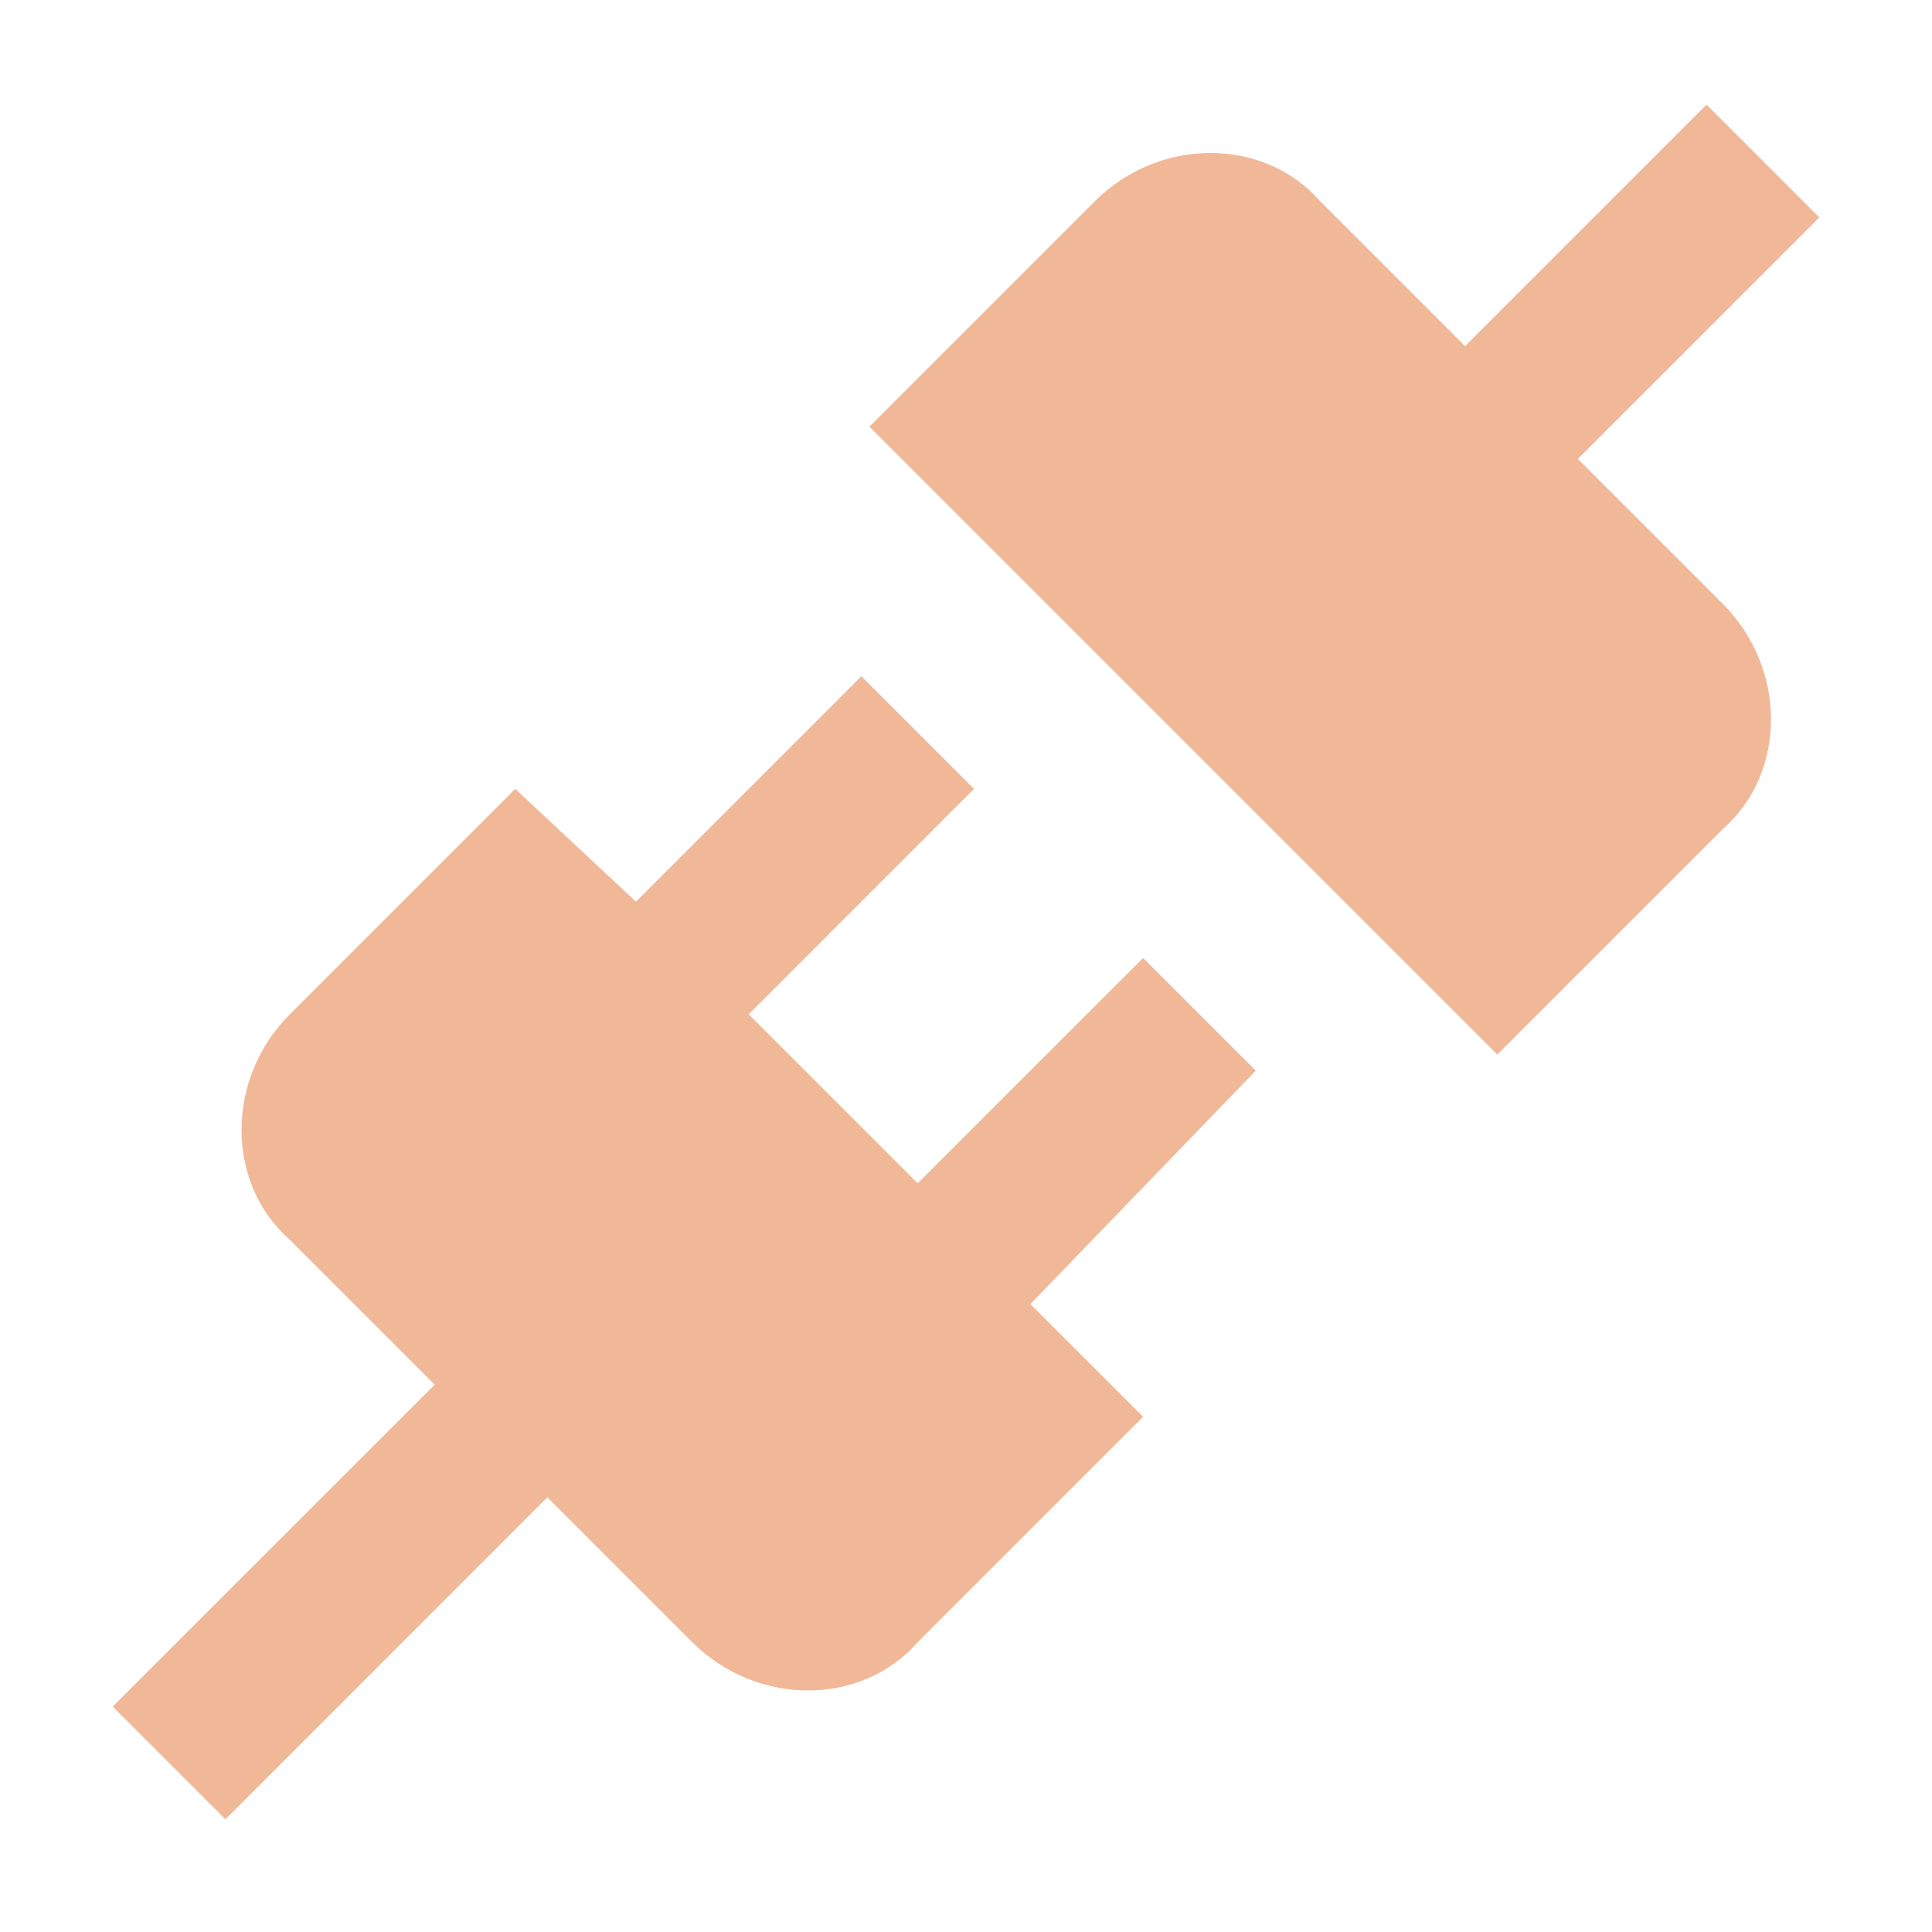
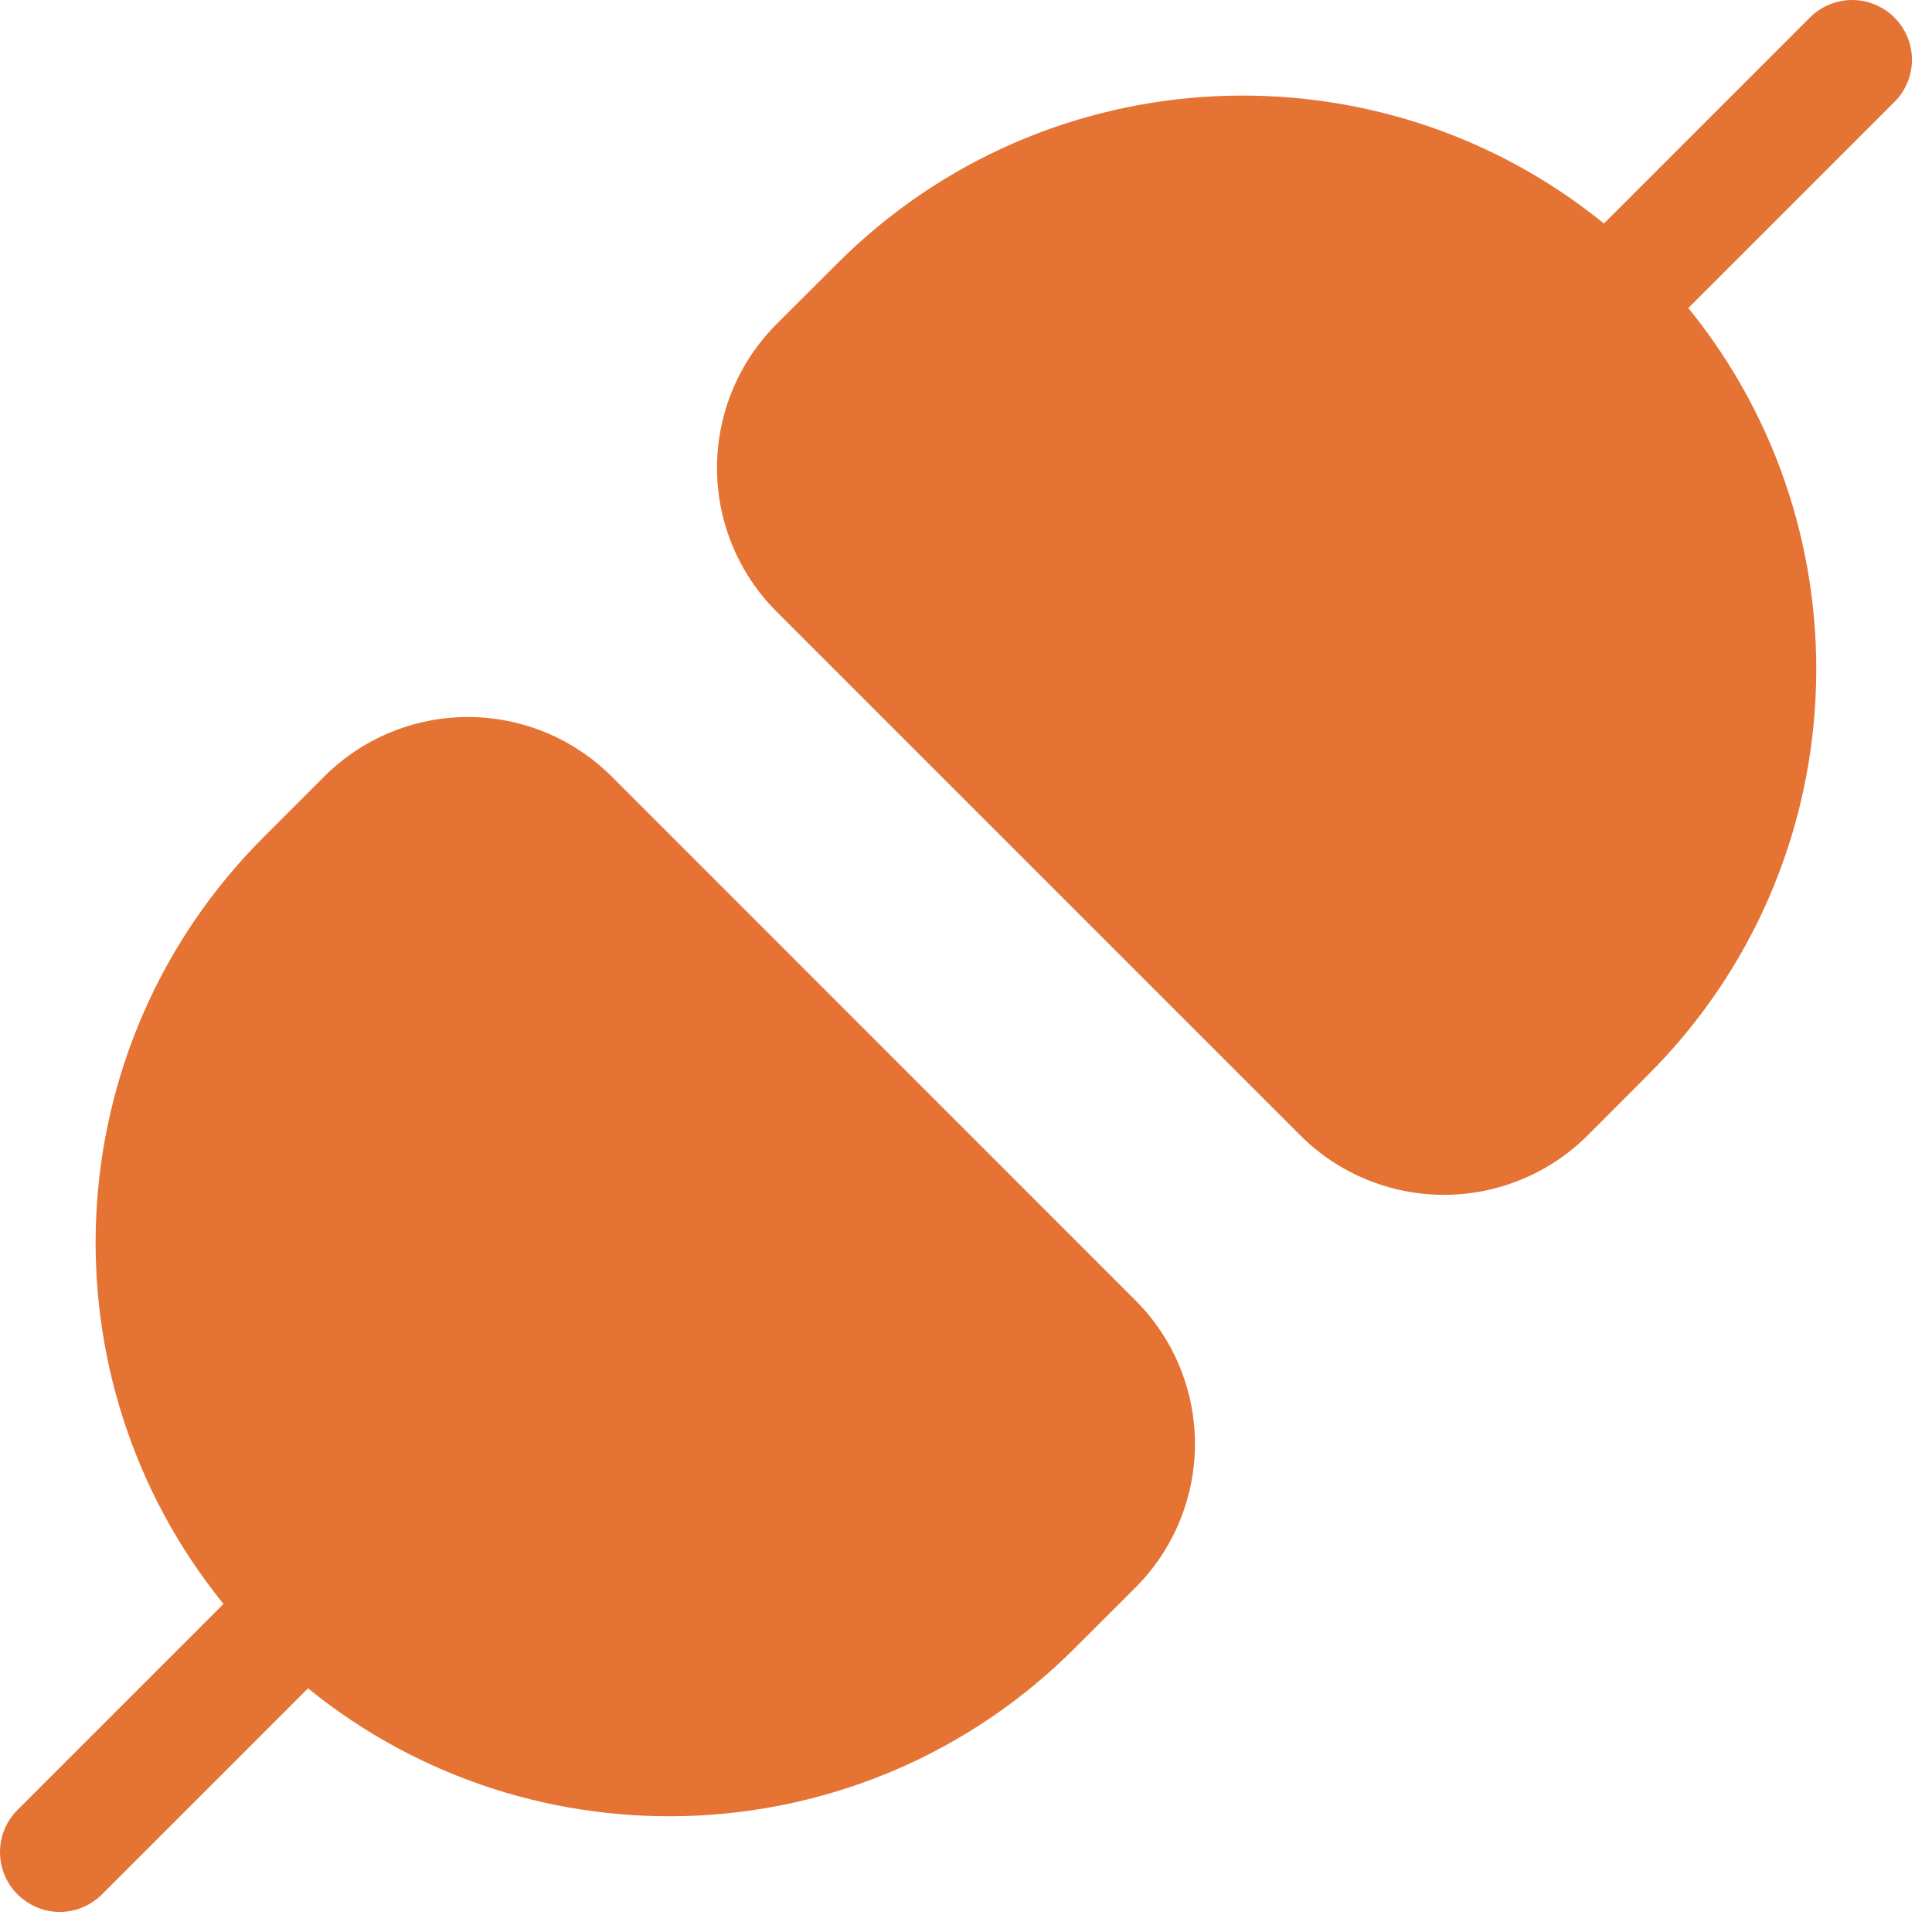
- <svg xmlns="http://www.w3.org/2000/svg" width="19" height="19" viewBox="0 0 19 19" fill="none">
-   <path d="M16.942 5.938C17.575 6.571 17.575 7.6 16.942 8.154L14.725 10.371L8.55 4.196L10.767 1.979C11.4 1.346 12.429 1.346 12.983 1.979L14.408 3.404L16.783 1.029L17.892 2.138L15.517 4.513L16.942 5.938ZM12.35 10.529L11.242 9.421L9.025 11.637L7.363 9.975L9.579 7.758L8.471 6.65L6.254 8.867L5.067 7.758L2.85 9.975C2.217 10.608 2.217 11.637 2.85 12.192L4.275 13.617L1.108 16.783L2.217 17.892L5.383 14.725L6.808 16.15C7.442 16.783 8.471 16.783 9.025 16.15L11.242 13.933L10.133 12.825L12.35 10.529Z" fill="#E57333" fill-opacity="0.5" />
+ <svg xmlns="http://www.w3.org/2000/svg" width="16" height="16" viewBox="0 0 16 16" fill="none">
+   <path d="M6.933 2.183L6.43 2.685C6.115 3.001 5.938 3.429 5.938 3.875C5.938 4.321 6.115 4.749 6.43 5.064L10.769 9.403C11.084 9.718 11.512 9.895 11.958 9.895C12.404 9.895 12.832 9.718 13.148 9.403L13.65 8.9C15.387 7.163 15.498 4.416 13.982 2.551L15.688 0.845C15.735 0.799 15.771 0.744 15.796 0.684C15.821 0.624 15.834 0.56 15.834 0.495C15.834 0.43 15.821 0.366 15.796 0.305C15.771 0.245 15.735 0.191 15.688 0.145C15.643 0.099 15.588 0.063 15.528 0.038C15.468 0.013 15.404 0 15.339 0C15.274 0 15.209 0.013 15.149 0.038C15.089 0.063 15.035 0.099 14.989 0.145L13.283 1.851C11.417 0.335 8.67 0.446 6.933 2.183ZM9.403 13.148L8.9 13.65C7.164 15.387 4.416 15.498 2.551 13.982L0.845 15.688C0.752 15.781 0.626 15.834 0.495 15.834C0.364 15.834 0.238 15.781 0.145 15.688C0.052 15.596 0 15.47 0 15.339C0 15.207 0.052 15.082 0.145 14.989L1.851 13.283C0.336 11.417 0.446 8.67 2.183 6.933L2.686 6.43C3.001 6.115 3.429 5.938 3.875 5.938C4.321 5.938 4.749 6.115 5.065 6.43L9.403 10.769C9.719 11.084 9.896 11.512 9.896 11.958C9.896 12.404 9.719 12.832 9.403 13.148Z" fill="#E57333" />
</svg>
